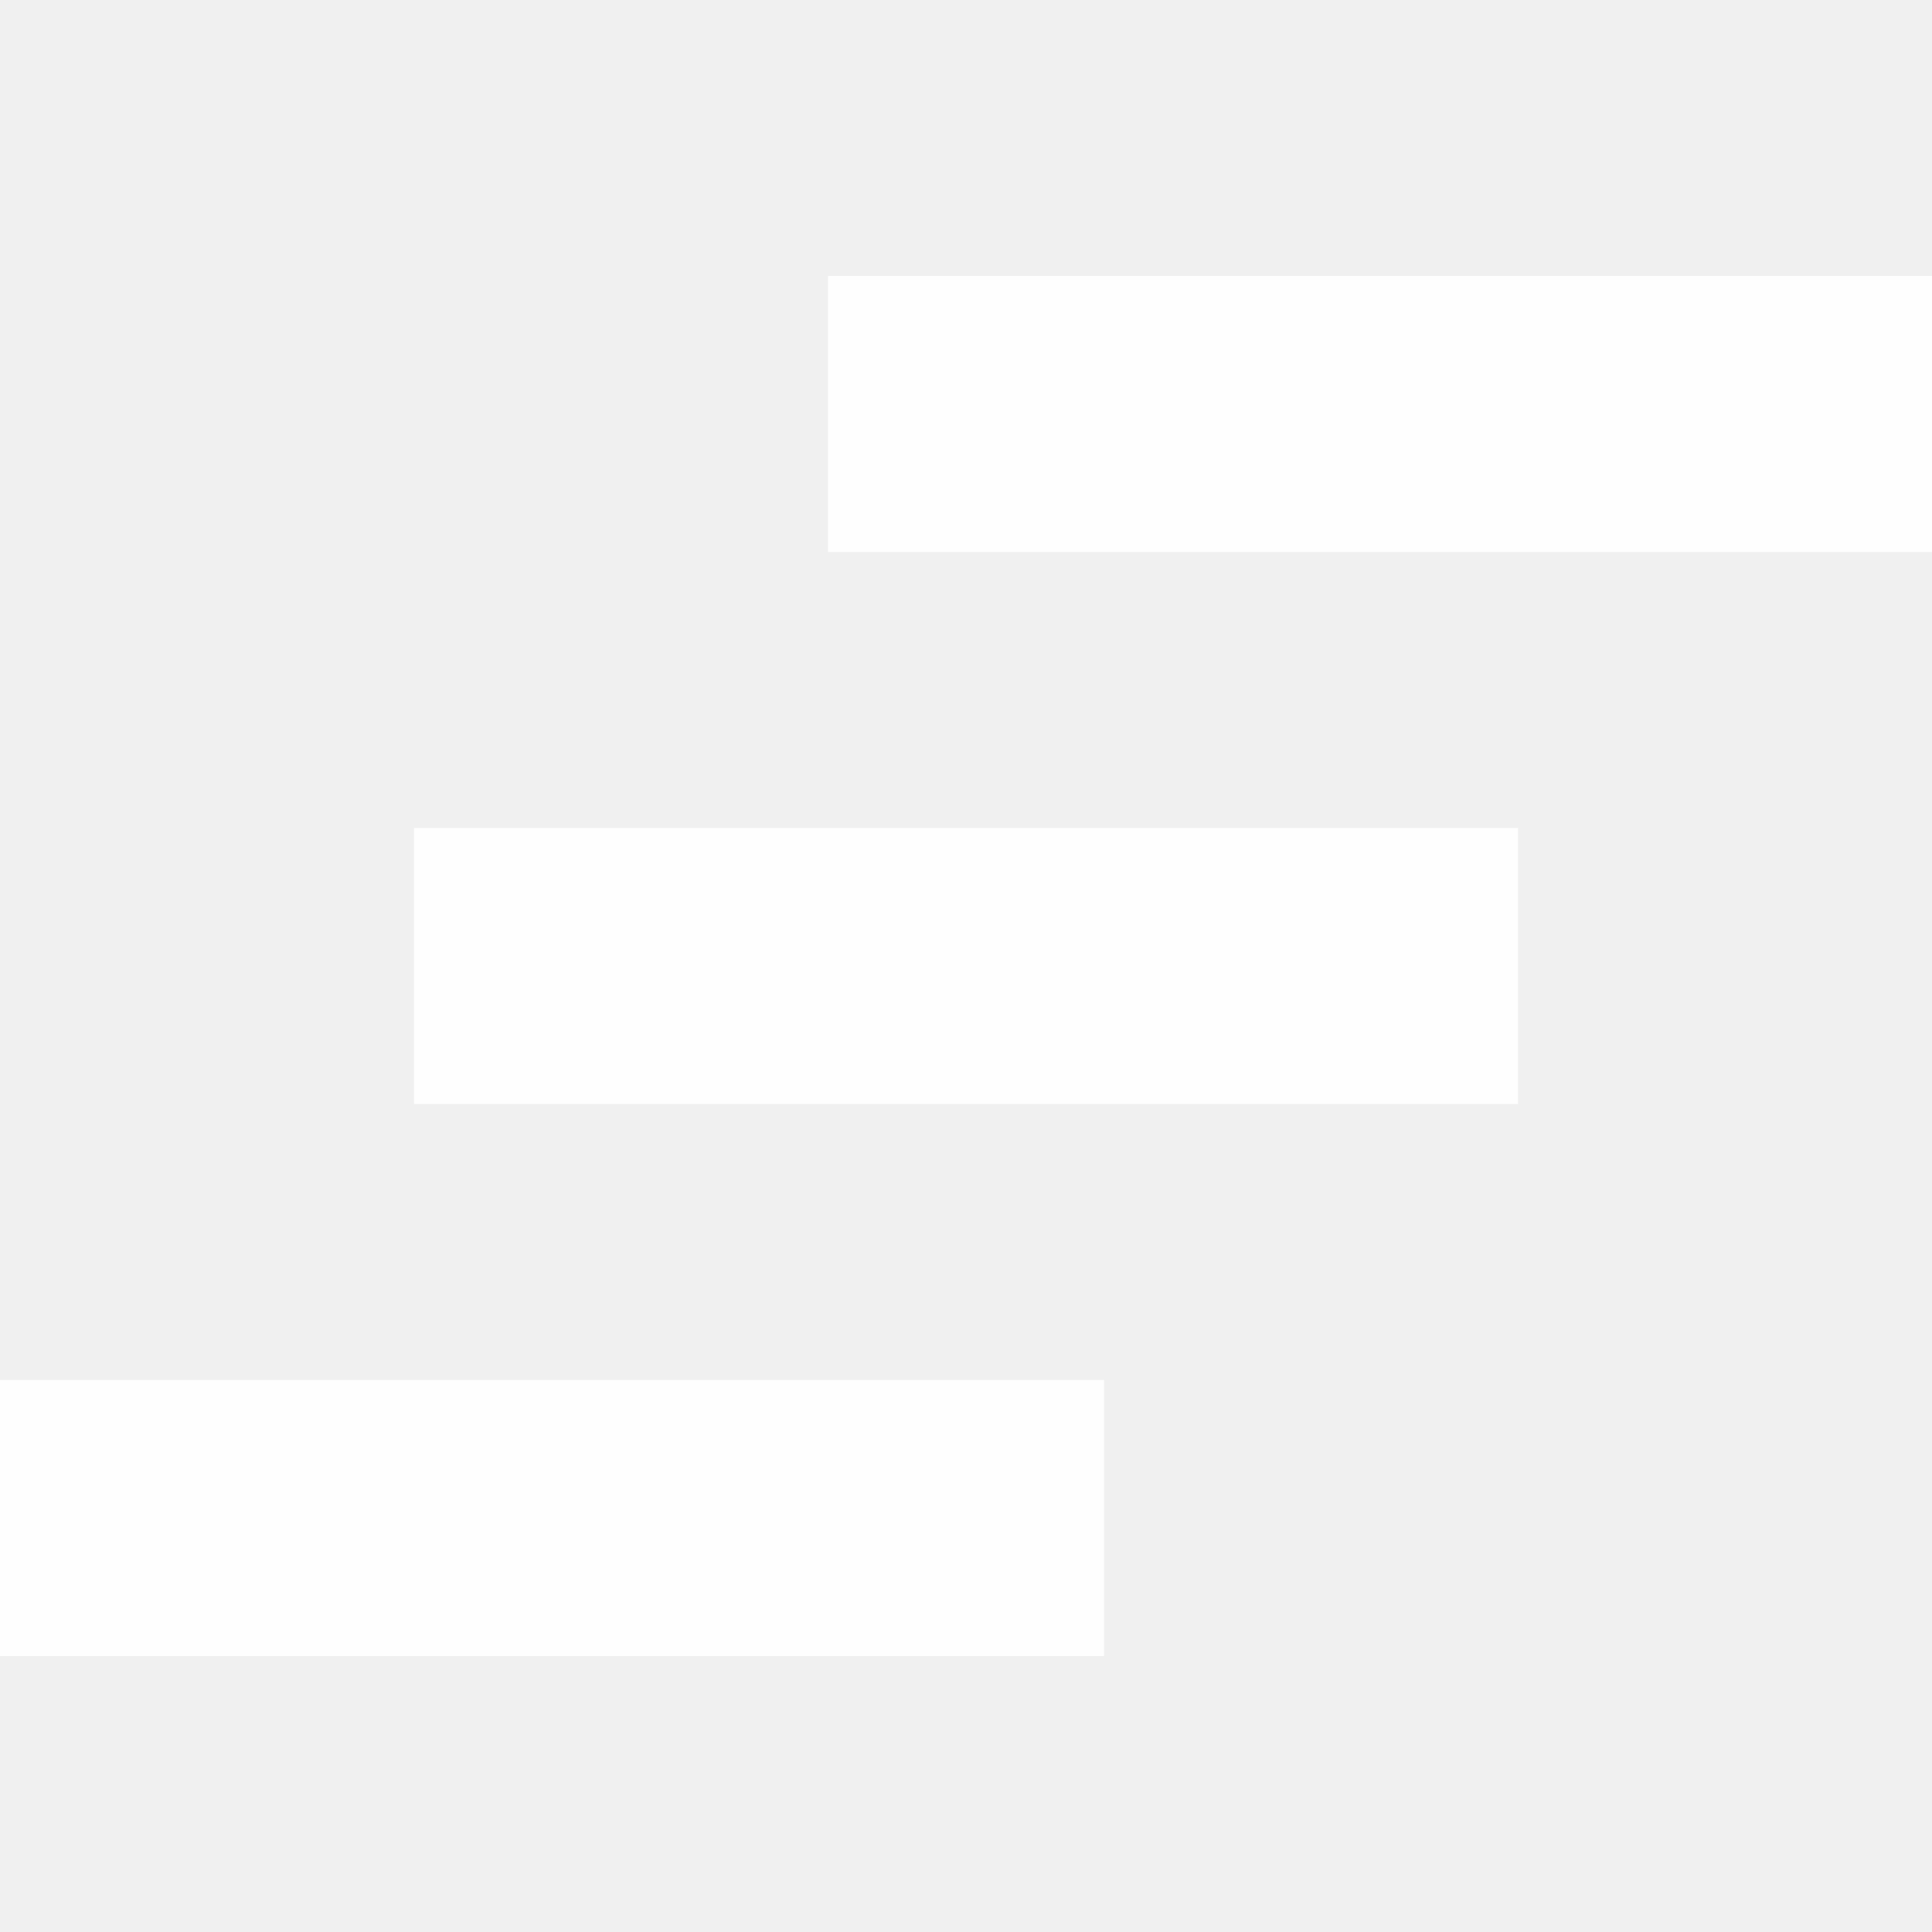
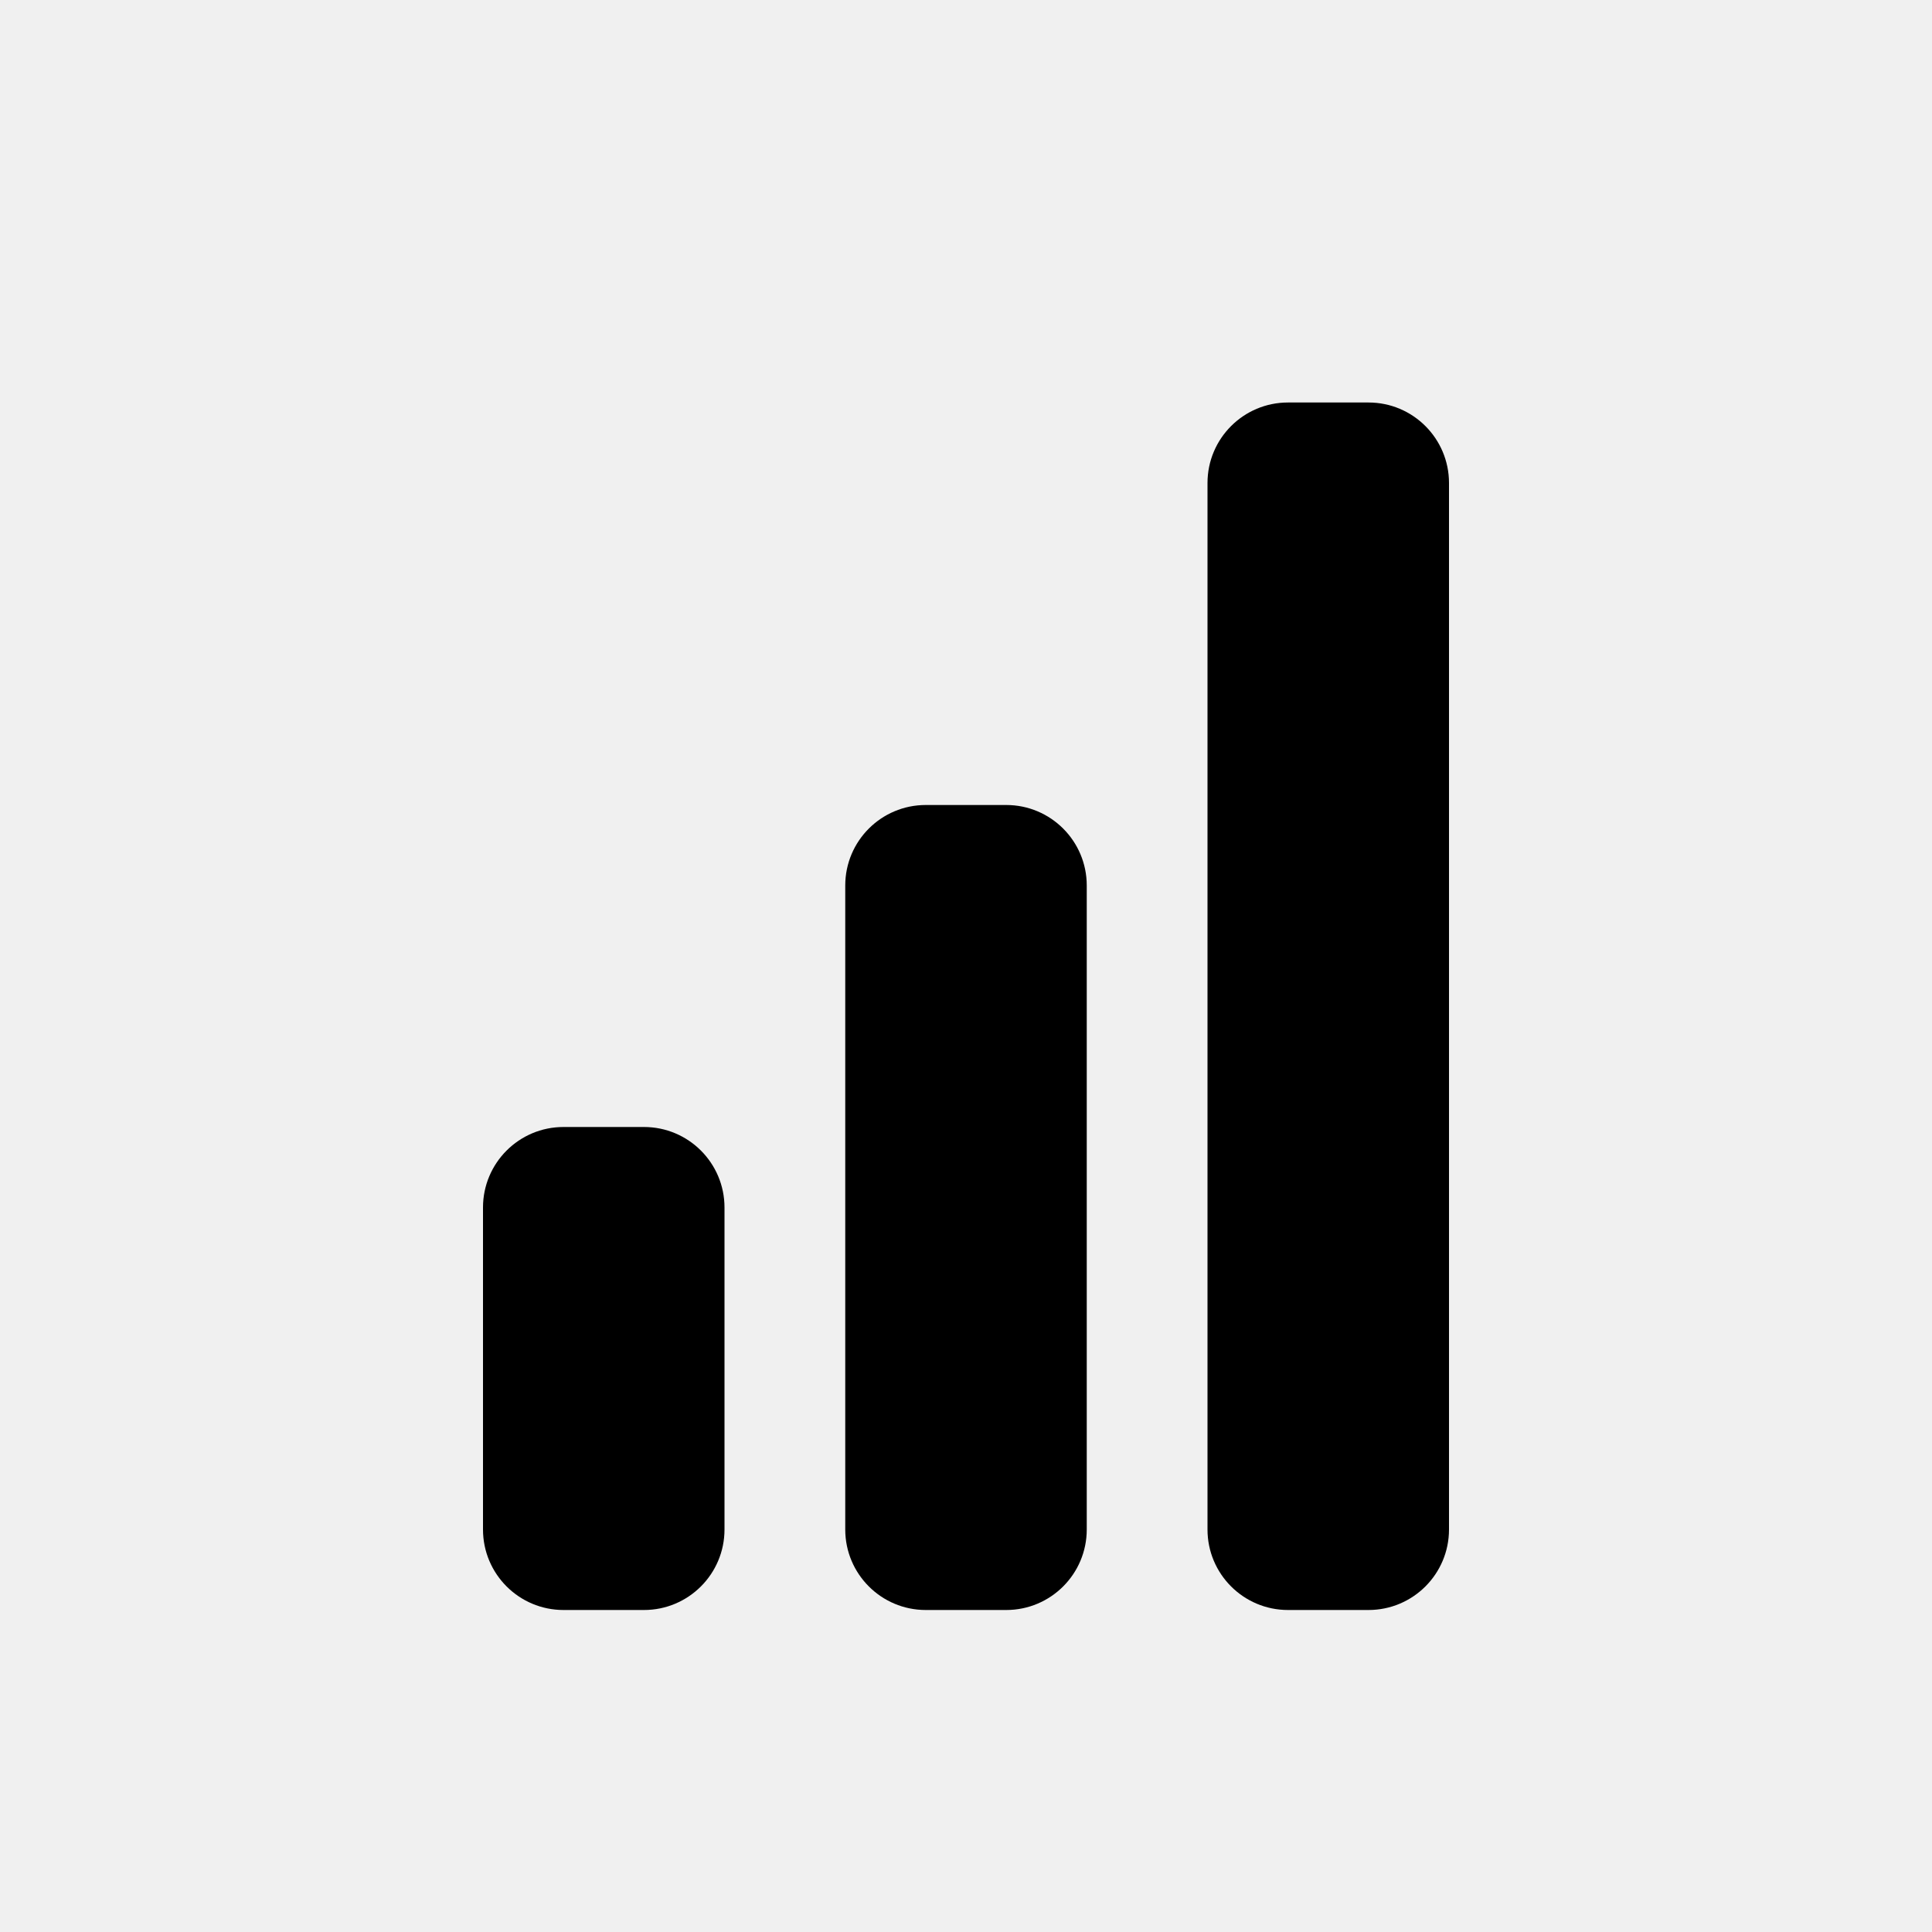
- <svg xmlns="http://www.w3.org/2000/svg" width="14" height="14" viewBox="0 0 3.704 3.704" version="1.1" id="svg1626">
-   <defs id="defs1620" />
-   <g id="layer1" transform="translate(0,-293.2958)" />
-   <g id="layer2" transform="translate(0,-1.5875)">
-     <g style="display:inline" id="g6126" transform="matrix(0.2645833,0,0,0.2645833,91.81042,-51.06456)" />
-     <g transform="matrix(0.2645833,0,0,0.2645833,0,-7.833333)" style="display:inline" id="g50">
-       <rect style="opacity:0.96;fill:#ffffff;fill-opacity:1;fill-rule:evenodd;stroke:none;stroke-width:2;stroke-miterlimit:4;stroke-dasharray:none;stroke-opacity:0.182" id="rect4767" width="8" height="2" x="0" y="45.606" />
-       <rect y="41.606" x="3" height="2" width="8" id="rect4769" style="opacity:0.96;fill:#ffffff;fill-opacity:1;fill-rule:evenodd;stroke:none;stroke-width:2;stroke-miterlimit:4;stroke-dasharray:none;stroke-opacity:0.182" />
-       <rect style="opacity:0.96;fill:#ffffff;fill-opacity:1;fill-rule:evenodd;stroke:none;stroke-width:2;stroke-miterlimit:4;stroke-dasharray:none;stroke-opacity:0.182" id="rect4771" width="8" height="2" x="6" y="37.606" />
-     </g>
-   </g>
+ <svg xmlns="http://www.w3.org/2000/svg" viewBox="0 0 24 24">
+   <rect x="6" y="14" width="3" height="6" rx="1" fill="currentColor" />
+   <rect x="10.5" y="10" width="3" height="10" rx="1" fill="currentColor" />
+   <rect x="15" y="5" width="3" height="15" rx="1" fill="currentColor" />
</svg>
